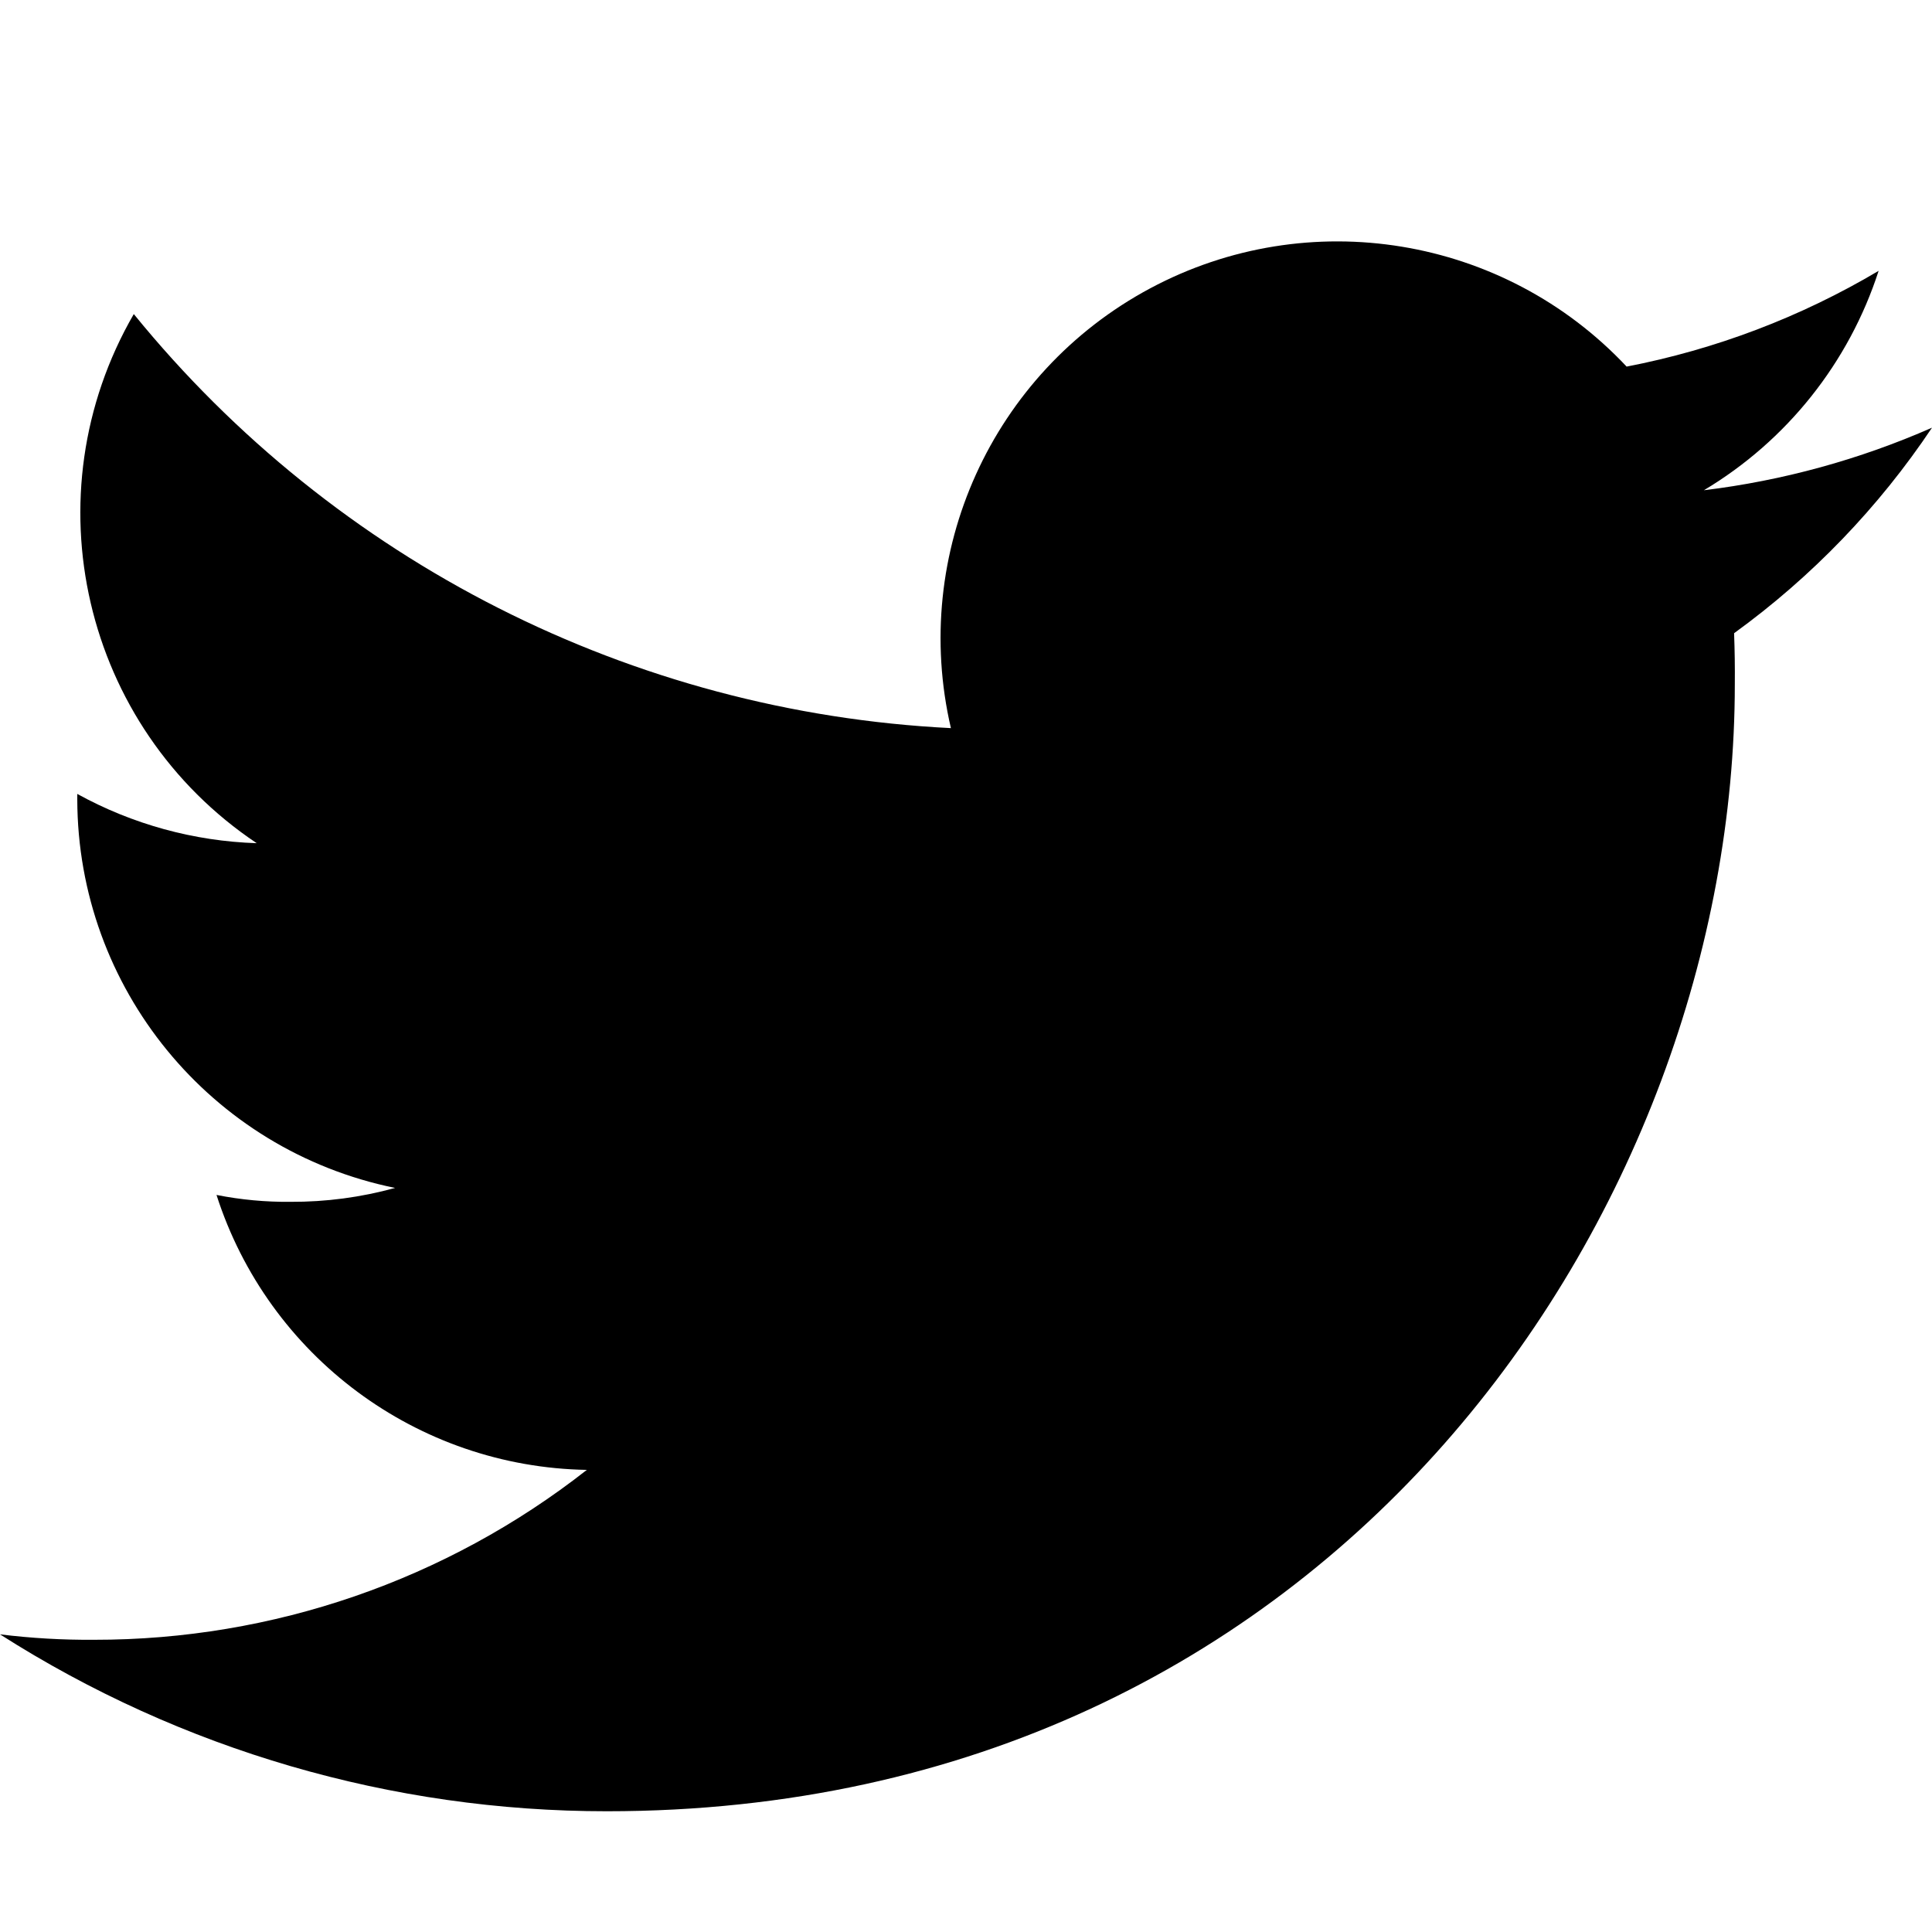
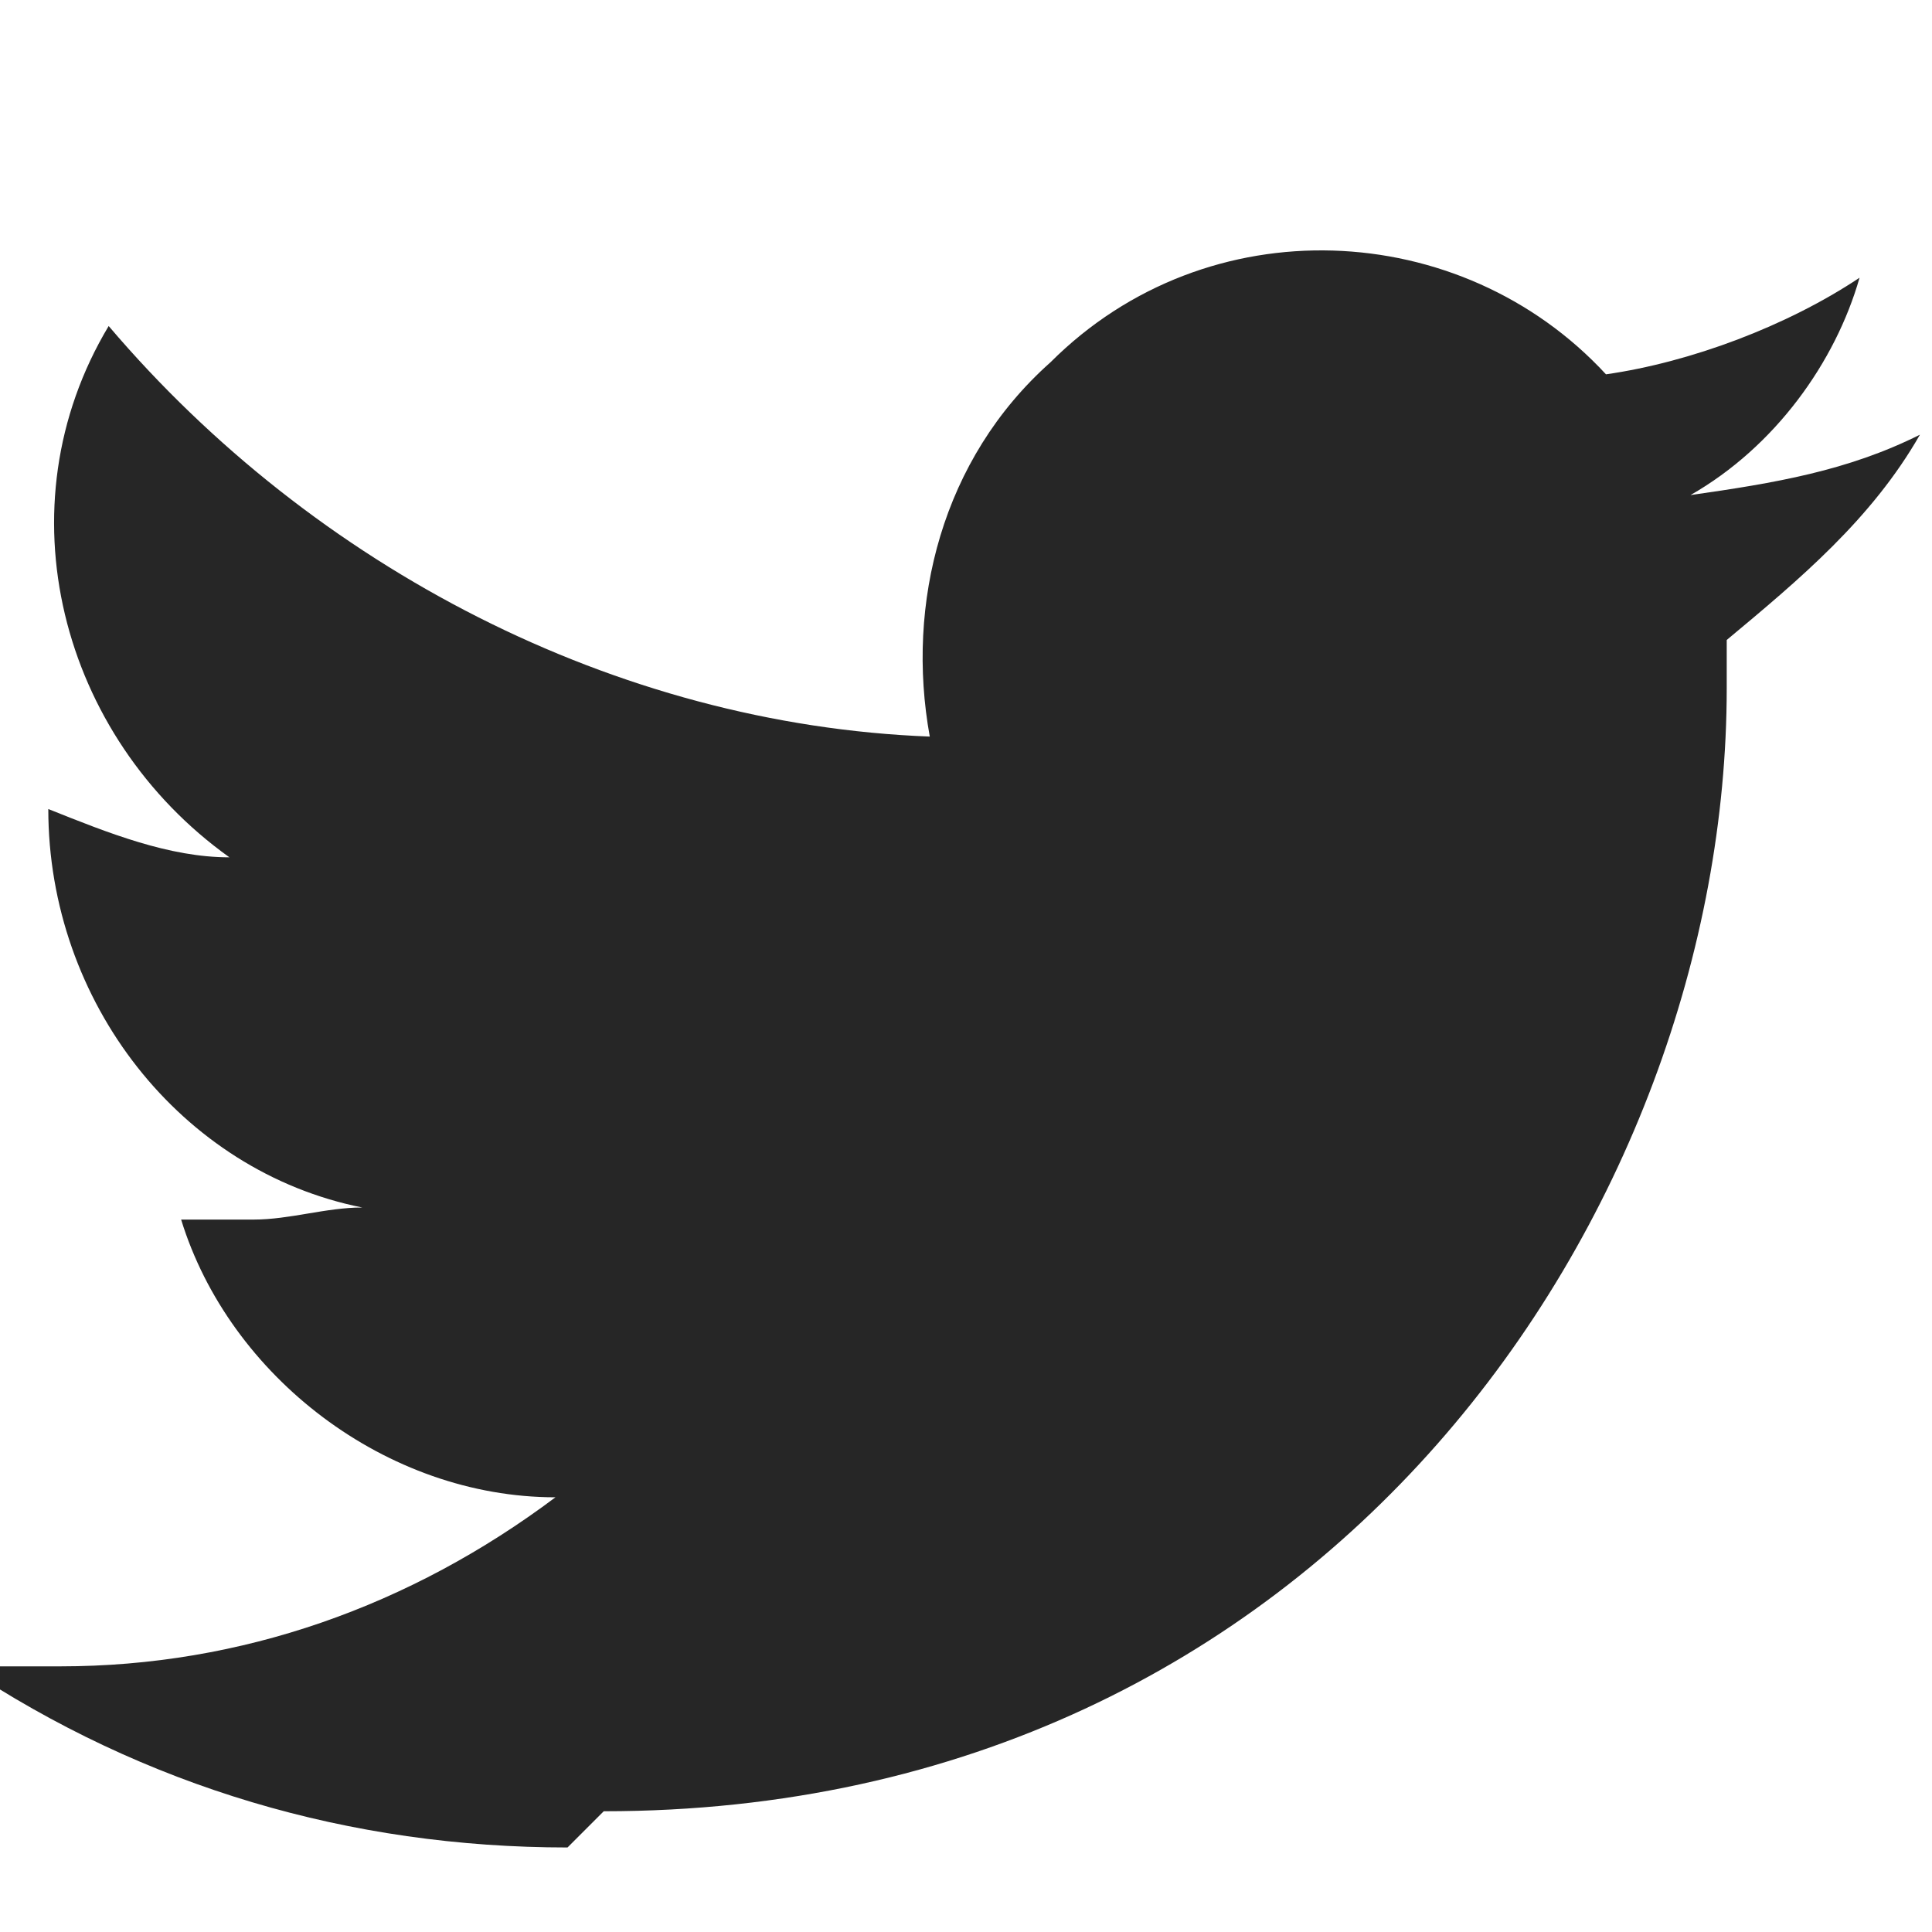
- <svg xmlns="http://www.w3.org/2000/svg" width="16" height="16" fill="currentColor" class="bi bi-twitter" viewBox="0 0 16 16">
-   <path d="M5.026 15c6.038 0 9.341-5.003 9.341-9.334q.002-.211-.006-.422A6.7 6.7 0 0 0 16 3.542a6.7 6.7 0 0 1-1.889.518 3.3 3.3 0 0 0 1.447-1.817 6.5 6.5 0 0 1-2.087.793A3.286 3.286 0 0 0 7.875 6.03a9.32 9.32 0 0 1-6.767-3.429 3.29 3.29 0 0 0 1.018 4.382A3.3 3.3 0 0 1 .64 6.575v.045a3.29 3.29 0 0 0 2.632 3.218 3.2 3.2 0 0 1-.865.115 3 3 0 0 1-.614-.057 3.28 3.28 0 0 0 3.067 2.277A6.6 6.6 0 0 1 .78 13.58a6 6 0 0 1-.78-.045A9.34 9.34 0 0 0 5.026 15" />
+ <svg xmlns="http://www.w3.org/2000/svg" id="Calque_1" version="1.1" viewBox="0 0 16 16">
+   <defs>
+     <style>
+       .st0 {
+         fill: #262626;
+       }
+     </style>
+   </defs>
+   <path class="st0" d="M5,15c6,0,9.3-5,9.3-9.3,0-.1,0-.3,0-.4.6-.5,1.2-1,1.6-1.7-.6.3-1.2.4-1.9.5.7-.4,1.2-1.1,1.4-1.8-.6.4-1.4.7-2.1.8-1.2-1.3-3.3-1.4-4.6-.1-.9.8-1.2,2-1,3.1-2.6-.1-5.1-1.4-6.8-3.4-.9,1.5-.4,3.4,1,4.4-.5,0-1-.2-1.5-.4h0c0,1.6,1.1,3,2.6,3.3-.3,0-.6.1-.9.1-.2,0-.4,0-.6,0,.4,1.3,1.7,2.3,3.1,2.3-1.2.9-2.6,1.4-4.1,1.4-.3,0-.5,0-.8,0,1.5,1,3.2,1.5,5,1.5" />
</svg>
